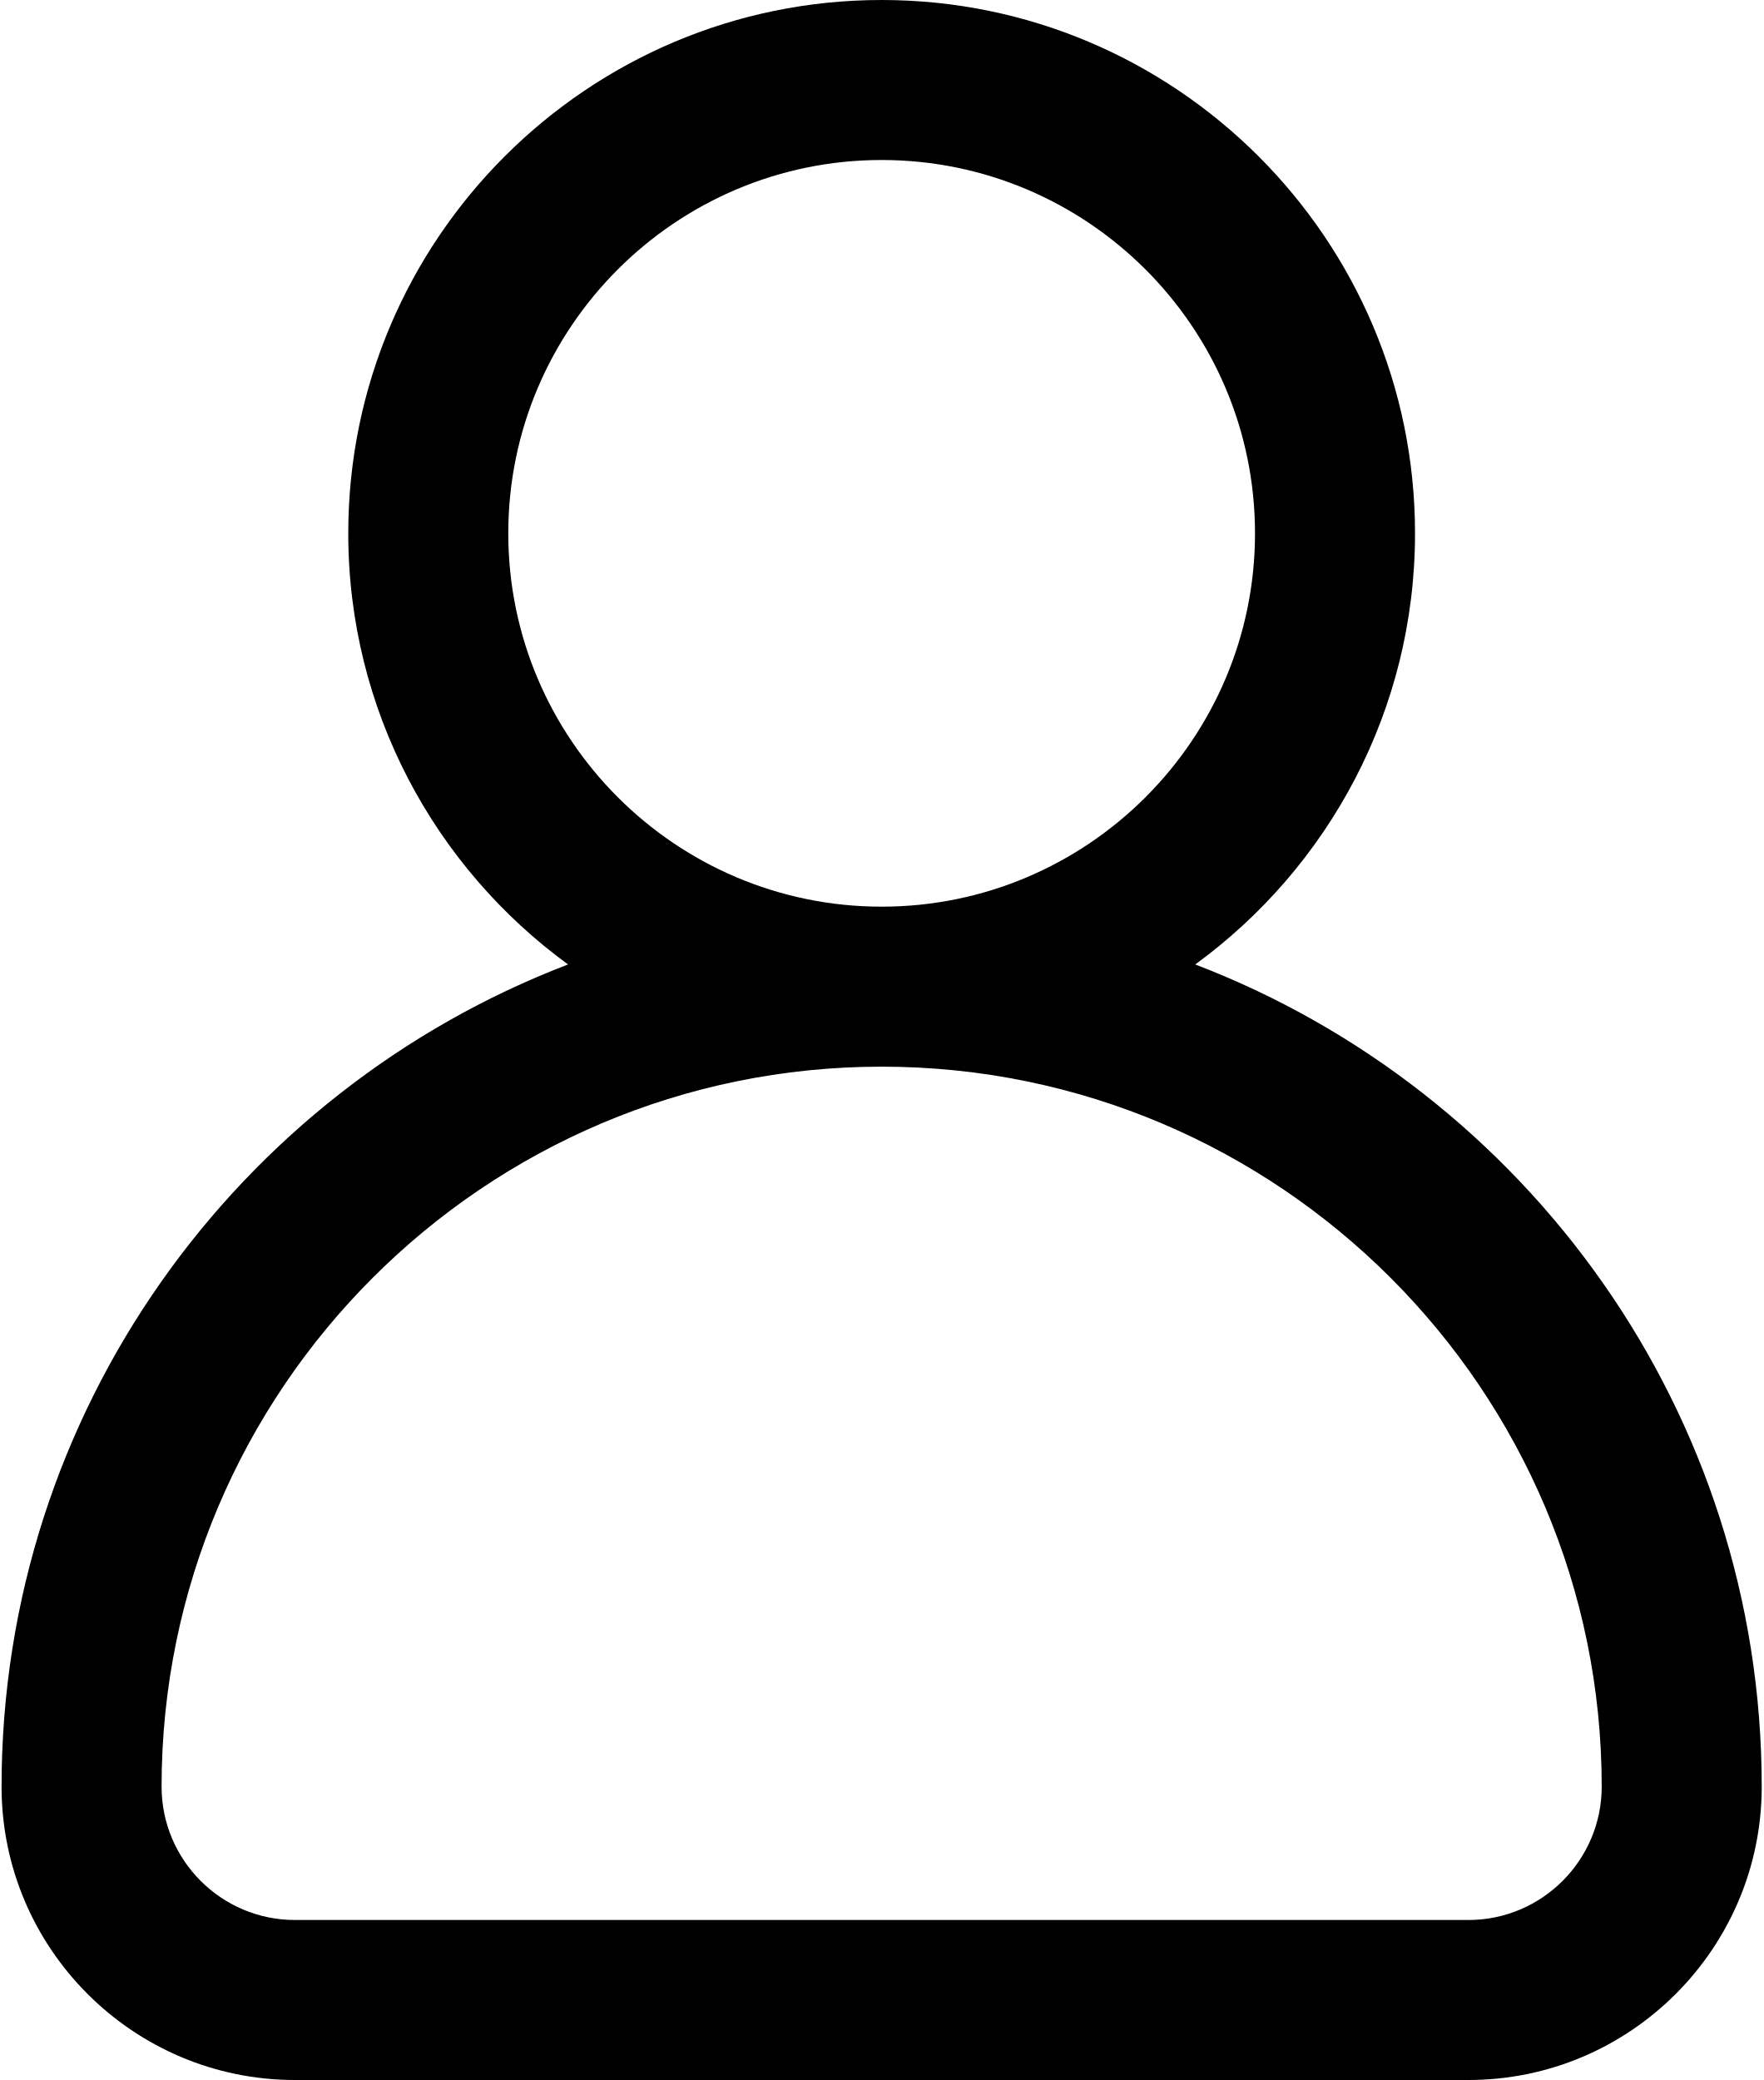
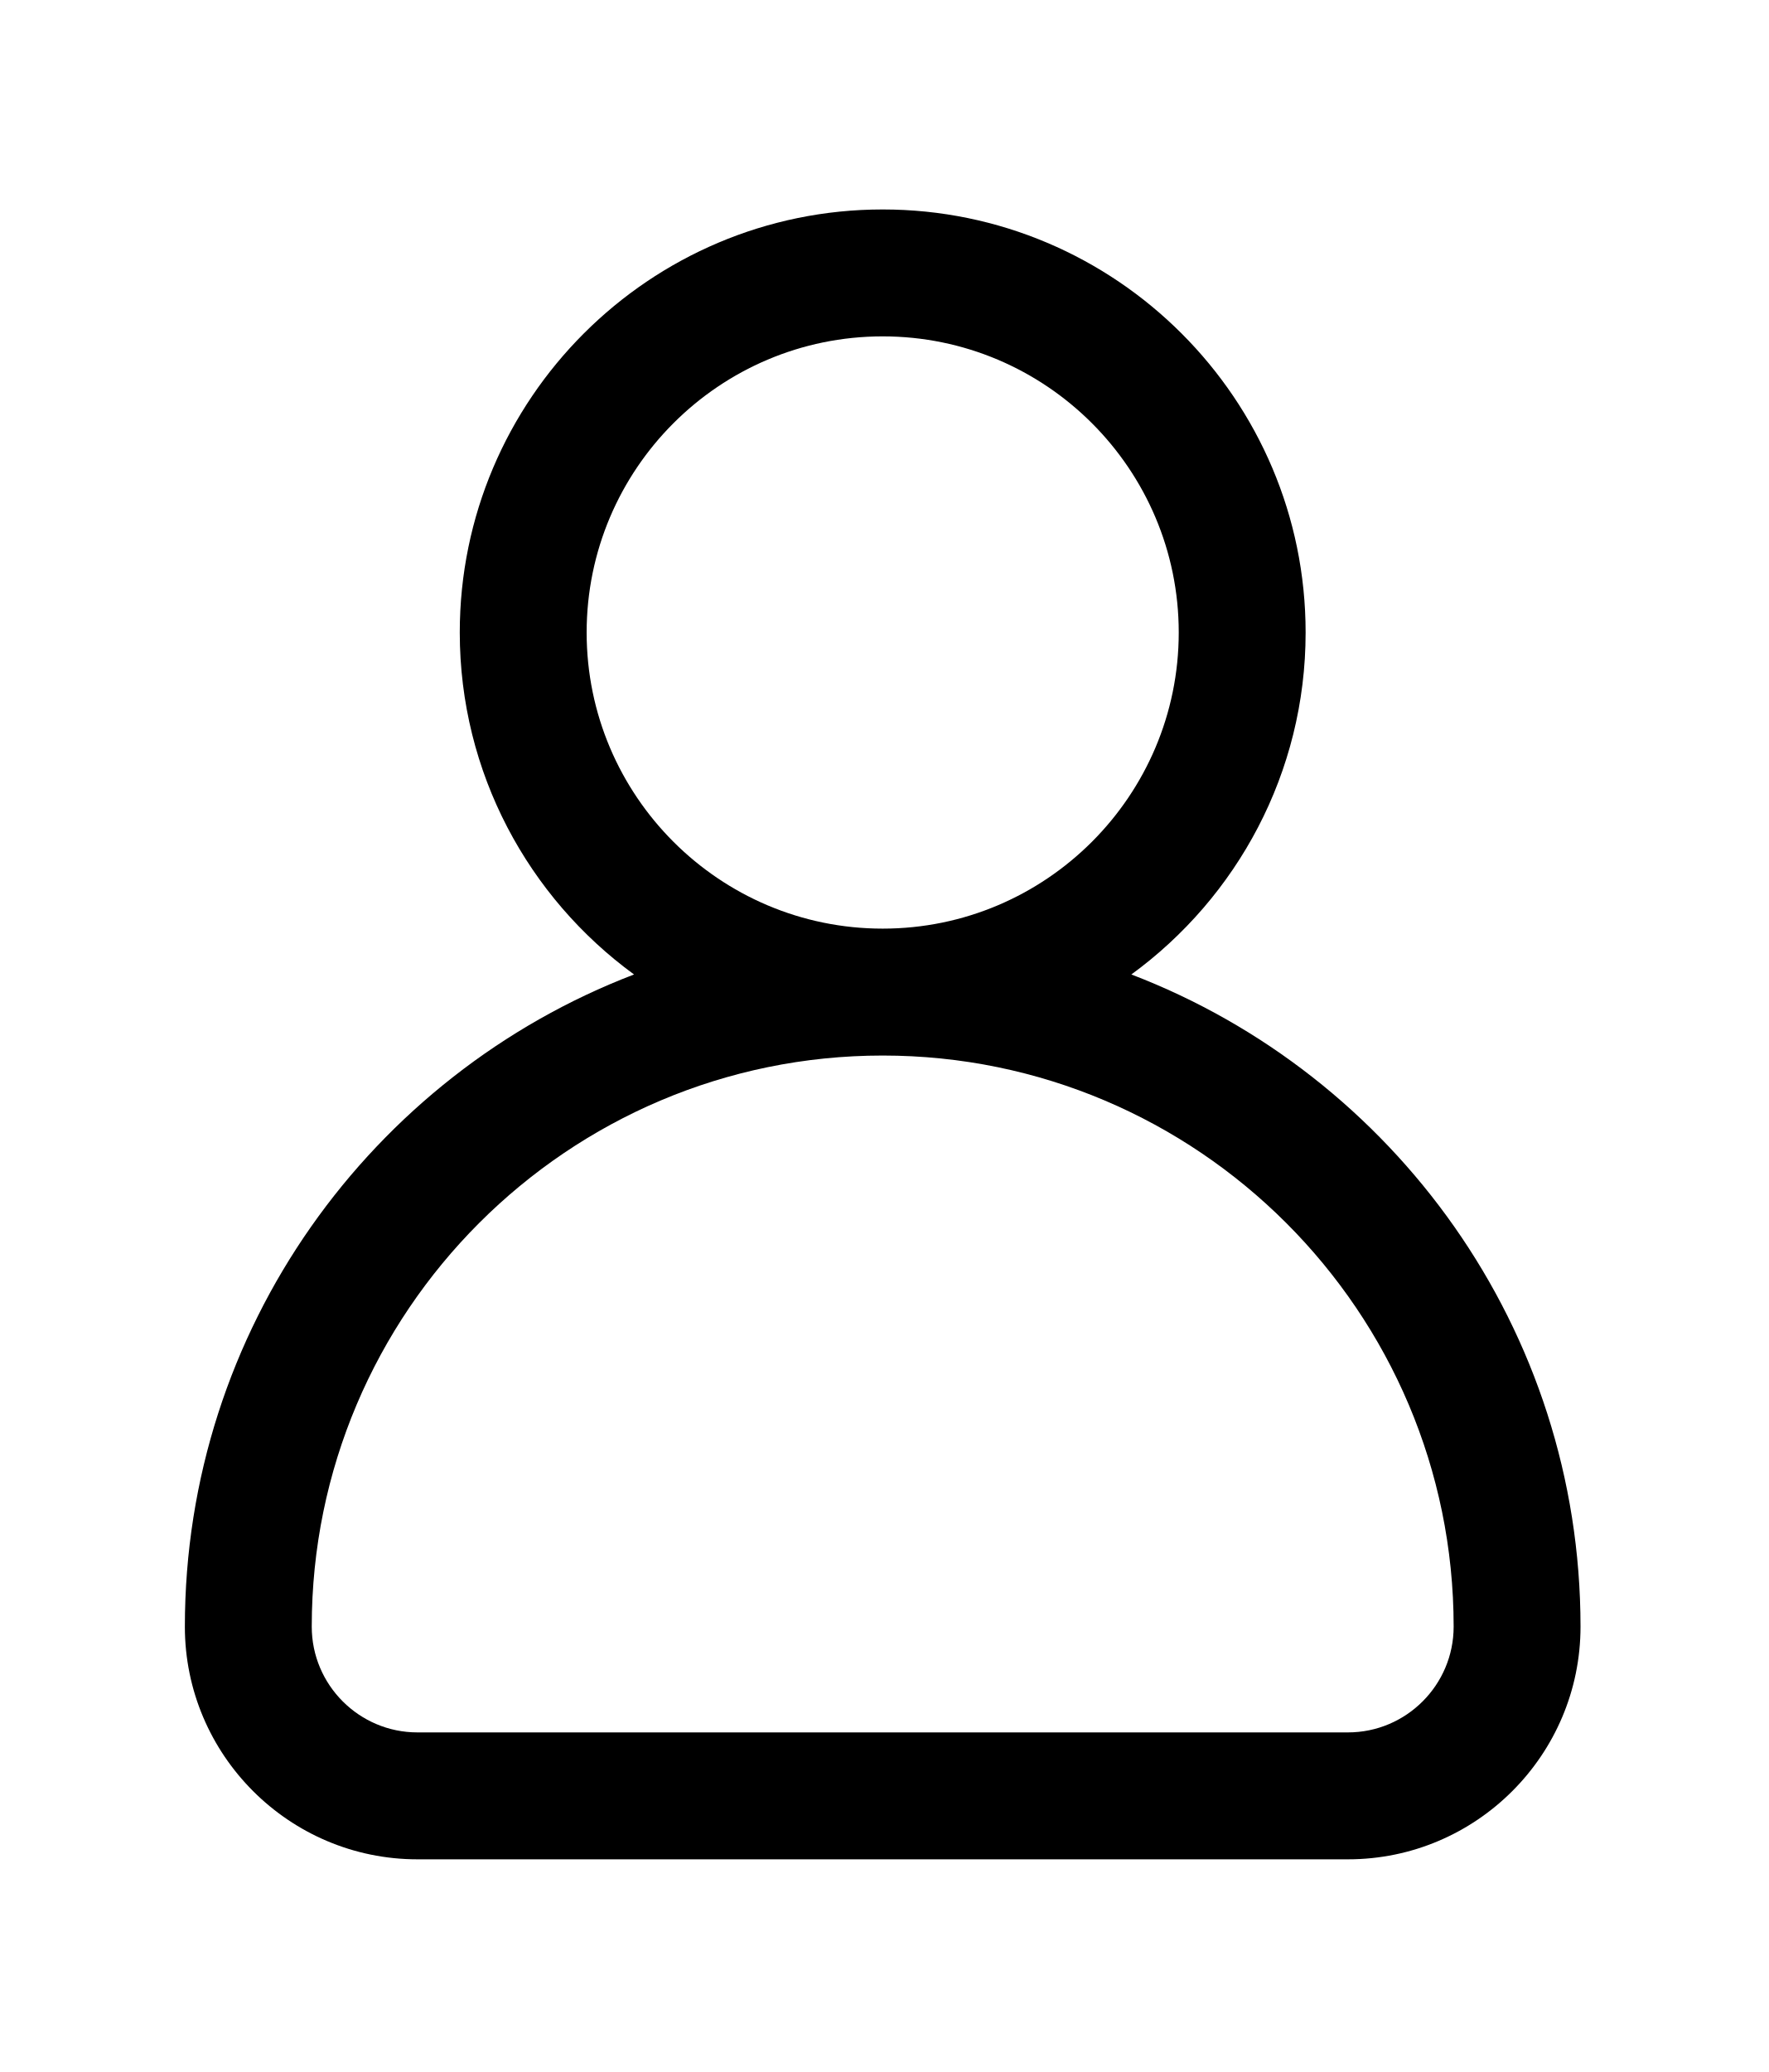
- <svg xmlns="http://www.w3.org/2000/svg" width="434" height="512" viewBox="0 0 434 512" fill="none">
-   <path d="M294.187 237.405C326.948 213.512 348.282 174.844 348.282 131.282C348.282 58.893 289.389 0 217 0C144.611 0 85.718 58.893 85.718 131.282C85.718 174.844 107.051 213.512 139.813 237.405C58.373 268.57 0.385 347.531 0.385 439.795C0.385 479.609 32.776 512 72.59 512H361.41C401.224 512 433.615 479.609 433.615 439.795C433.615 347.531 375.627 268.57 294.187 237.405ZM125.103 131.282C125.103 80.61 166.328 39.385 217 39.385C267.672 39.385 308.897 80.61 308.897 131.282C308.897 181.954 267.672 223.18 217 223.18C166.328 223.18 125.103 181.954 125.103 131.282ZM361.41 472.615H72.59C54.493 472.615 39.77 457.892 39.77 439.794C39.77 342.068 119.274 262.563 217.001 262.563C314.728 262.563 394.232 342.067 394.232 439.794C394.231 457.892 379.508 472.615 361.41 472.615Z" fill="black" />
+ <svg xmlns="http://www.w3.org/2000/svg" width="549" height="643" viewBox="0 0 549 643" fill="none">
+   <path d="M351.187 302.405C383.948 278.512 405.282 239.844 405.282 196.282C405.282 123.893 346.389 65 274 65C201.611 65 142.718 123.893 142.718 196.282C142.718 239.844 164.051 278.512 196.813 302.405C115.373 333.57 57.385 412.531 57.385 504.795C57.385 544.609 89.776 577 129.59 577H418.41C458.224 577 490.615 544.609 490.615 504.795C490.615 412.531 432.627 333.57 351.187 302.405ZM182.103 196.282C182.103 145.61 223.328 104.385 274 104.385C324.672 104.385 365.897 145.61 365.897 196.282C365.897 246.954 324.672 288.18 274 288.18C223.328 288.18 182.103 246.954 182.103 196.282ZM418.41 537.615H129.59C111.493 537.615 96.77 522.892 96.77 504.794C96.77 407.068 176.274 327.563 274.001 327.563C371.728 327.563 451.232 407.067 451.232 504.794C451.231 522.892 436.508 537.615 418.41 537.615Z" fill="black" />
</svg>
